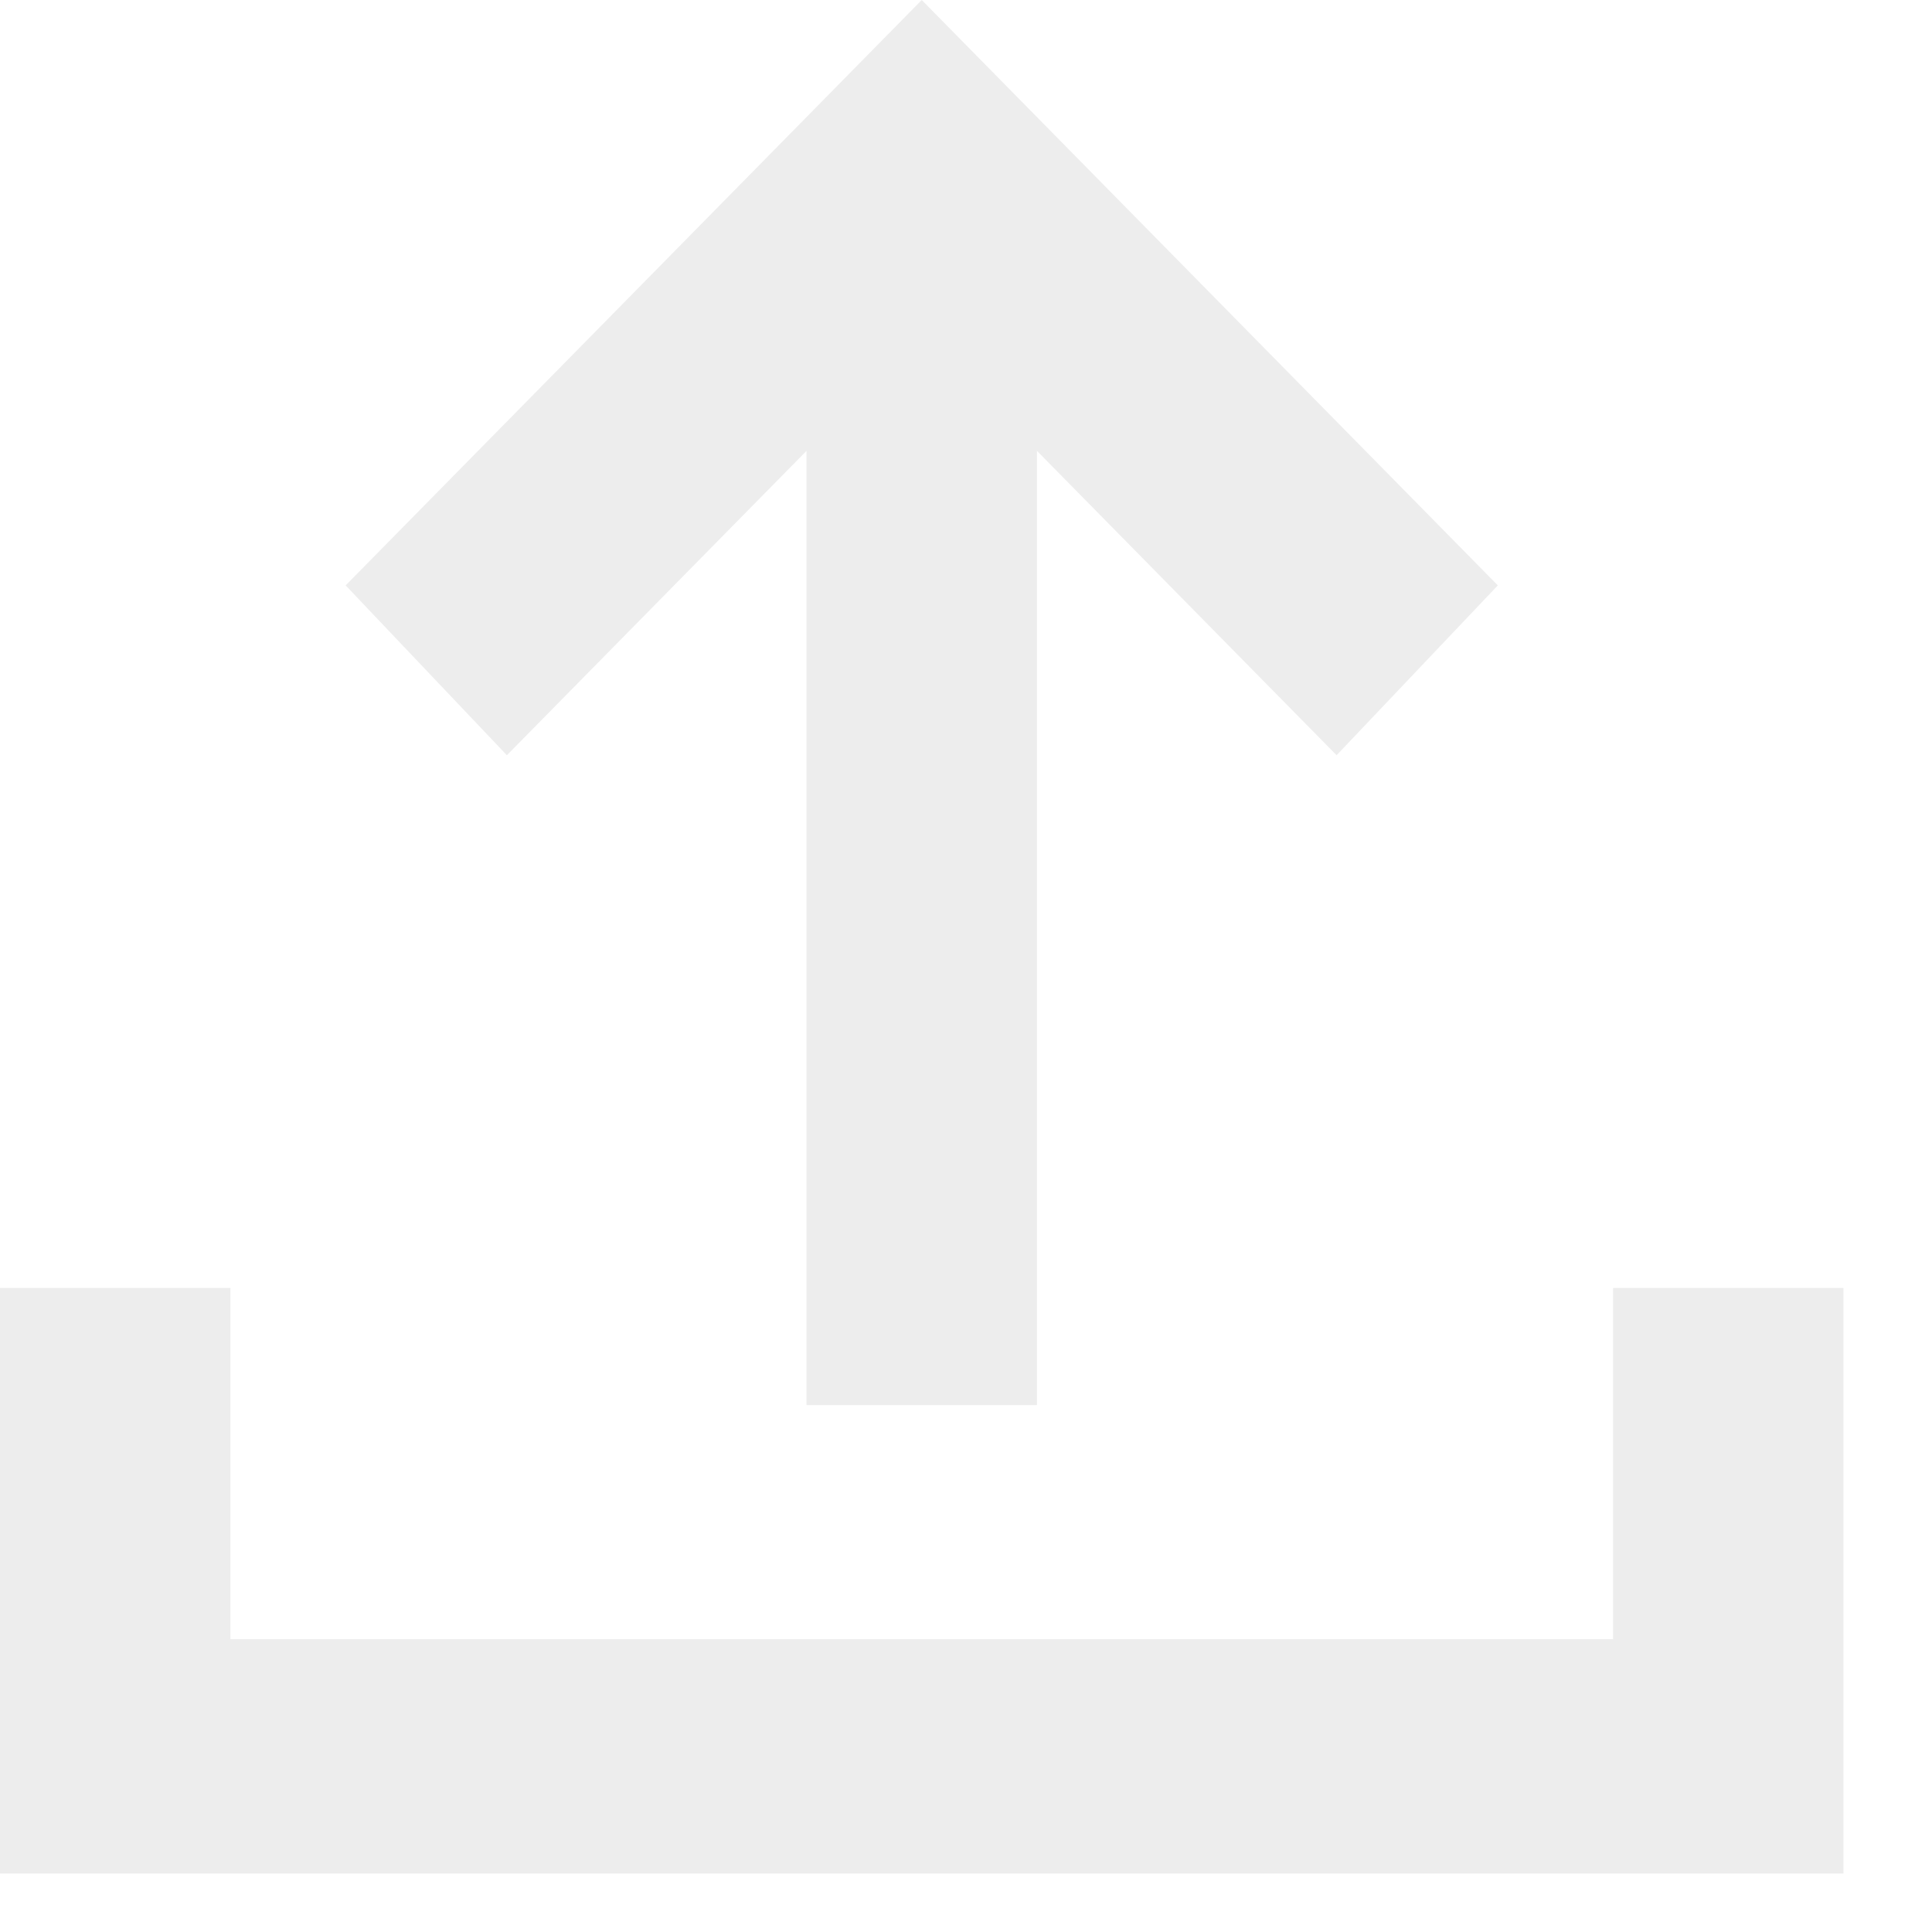
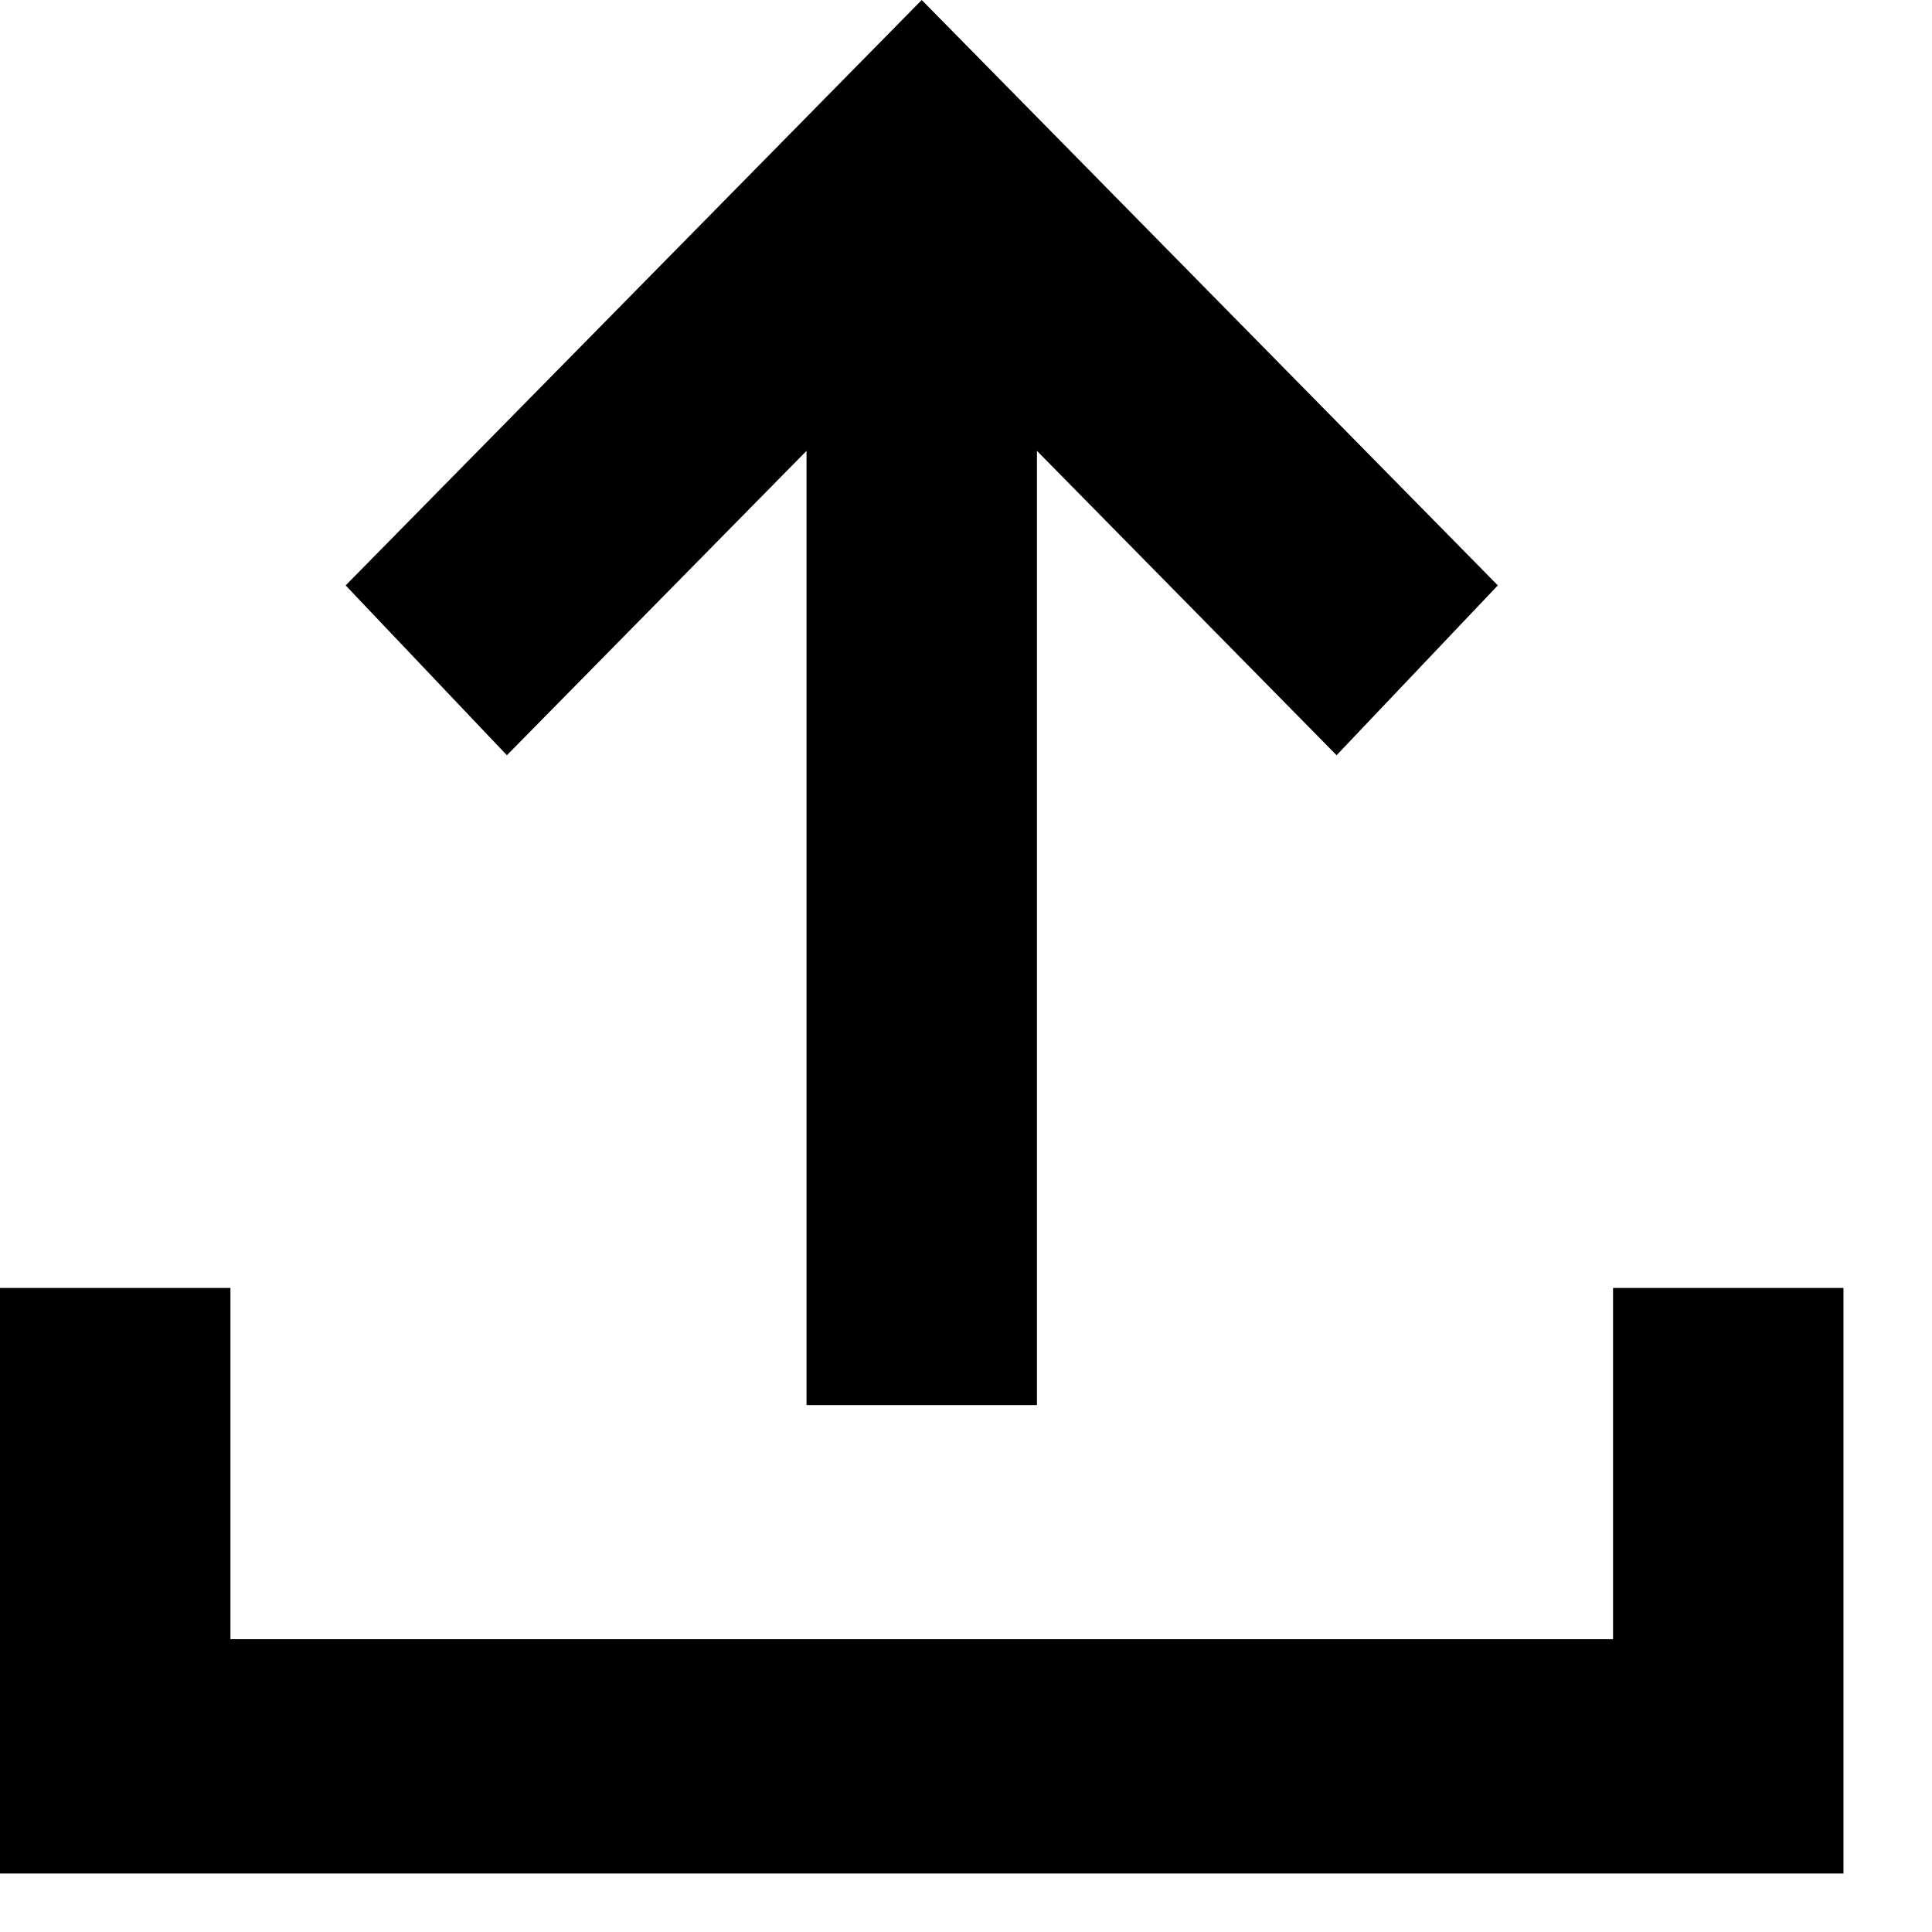
<svg xmlns="http://www.w3.org/2000/svg" width="11" height="11" viewBox="0 0 11 11" fill="none">
-   <path d="M4.592 8V2.567L2.886 4.3L1.968 3.333L5.248 0L8.528 3.333L7.61 4.3L5.904 2.567V8H4.592ZM0 10.667V7.333H1.312V9.333H9.184V7.333H10.496V10.667H0Z" fill="#EDEDED" />
+   <path d="M4.592 8V2.567L2.886 4.3L1.968 3.333L5.248 0L8.528 3.333L7.61 4.3L5.904 2.567V8H4.592ZM0 10.667V7.333H1.312V9.333H9.184V7.333H10.496V10.667H0Z" fill="currentColor" />
</svg>
